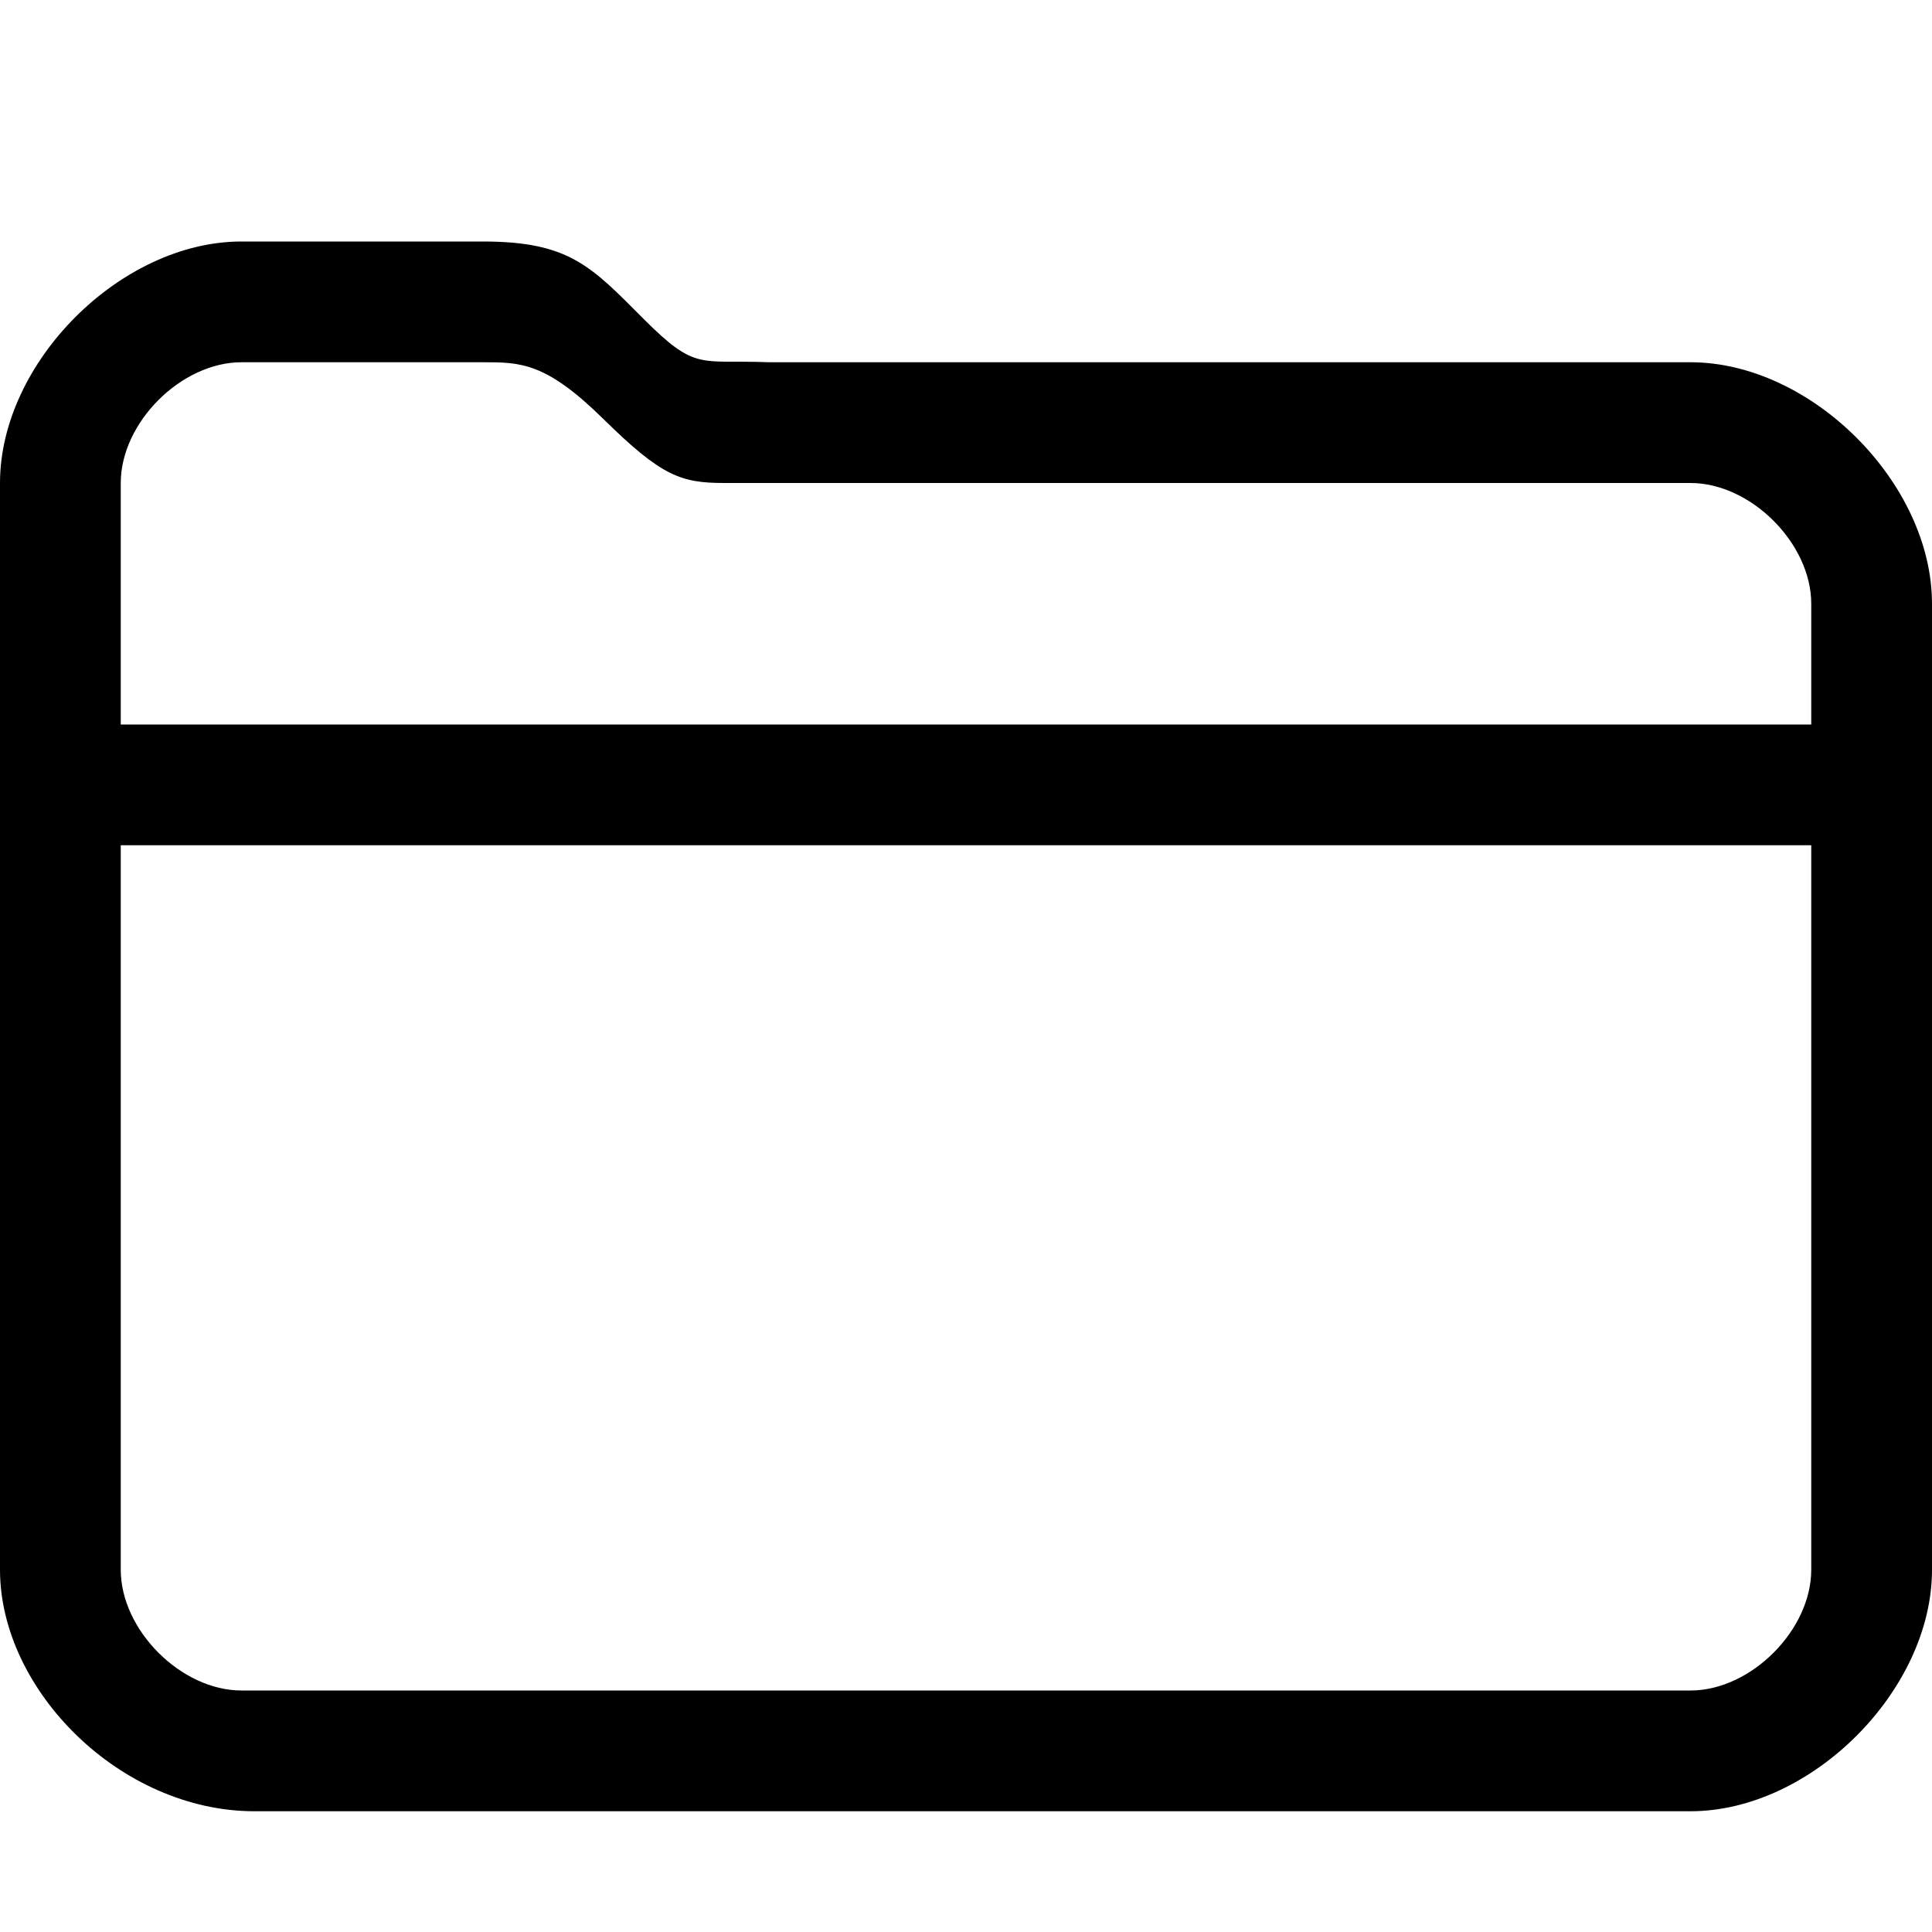
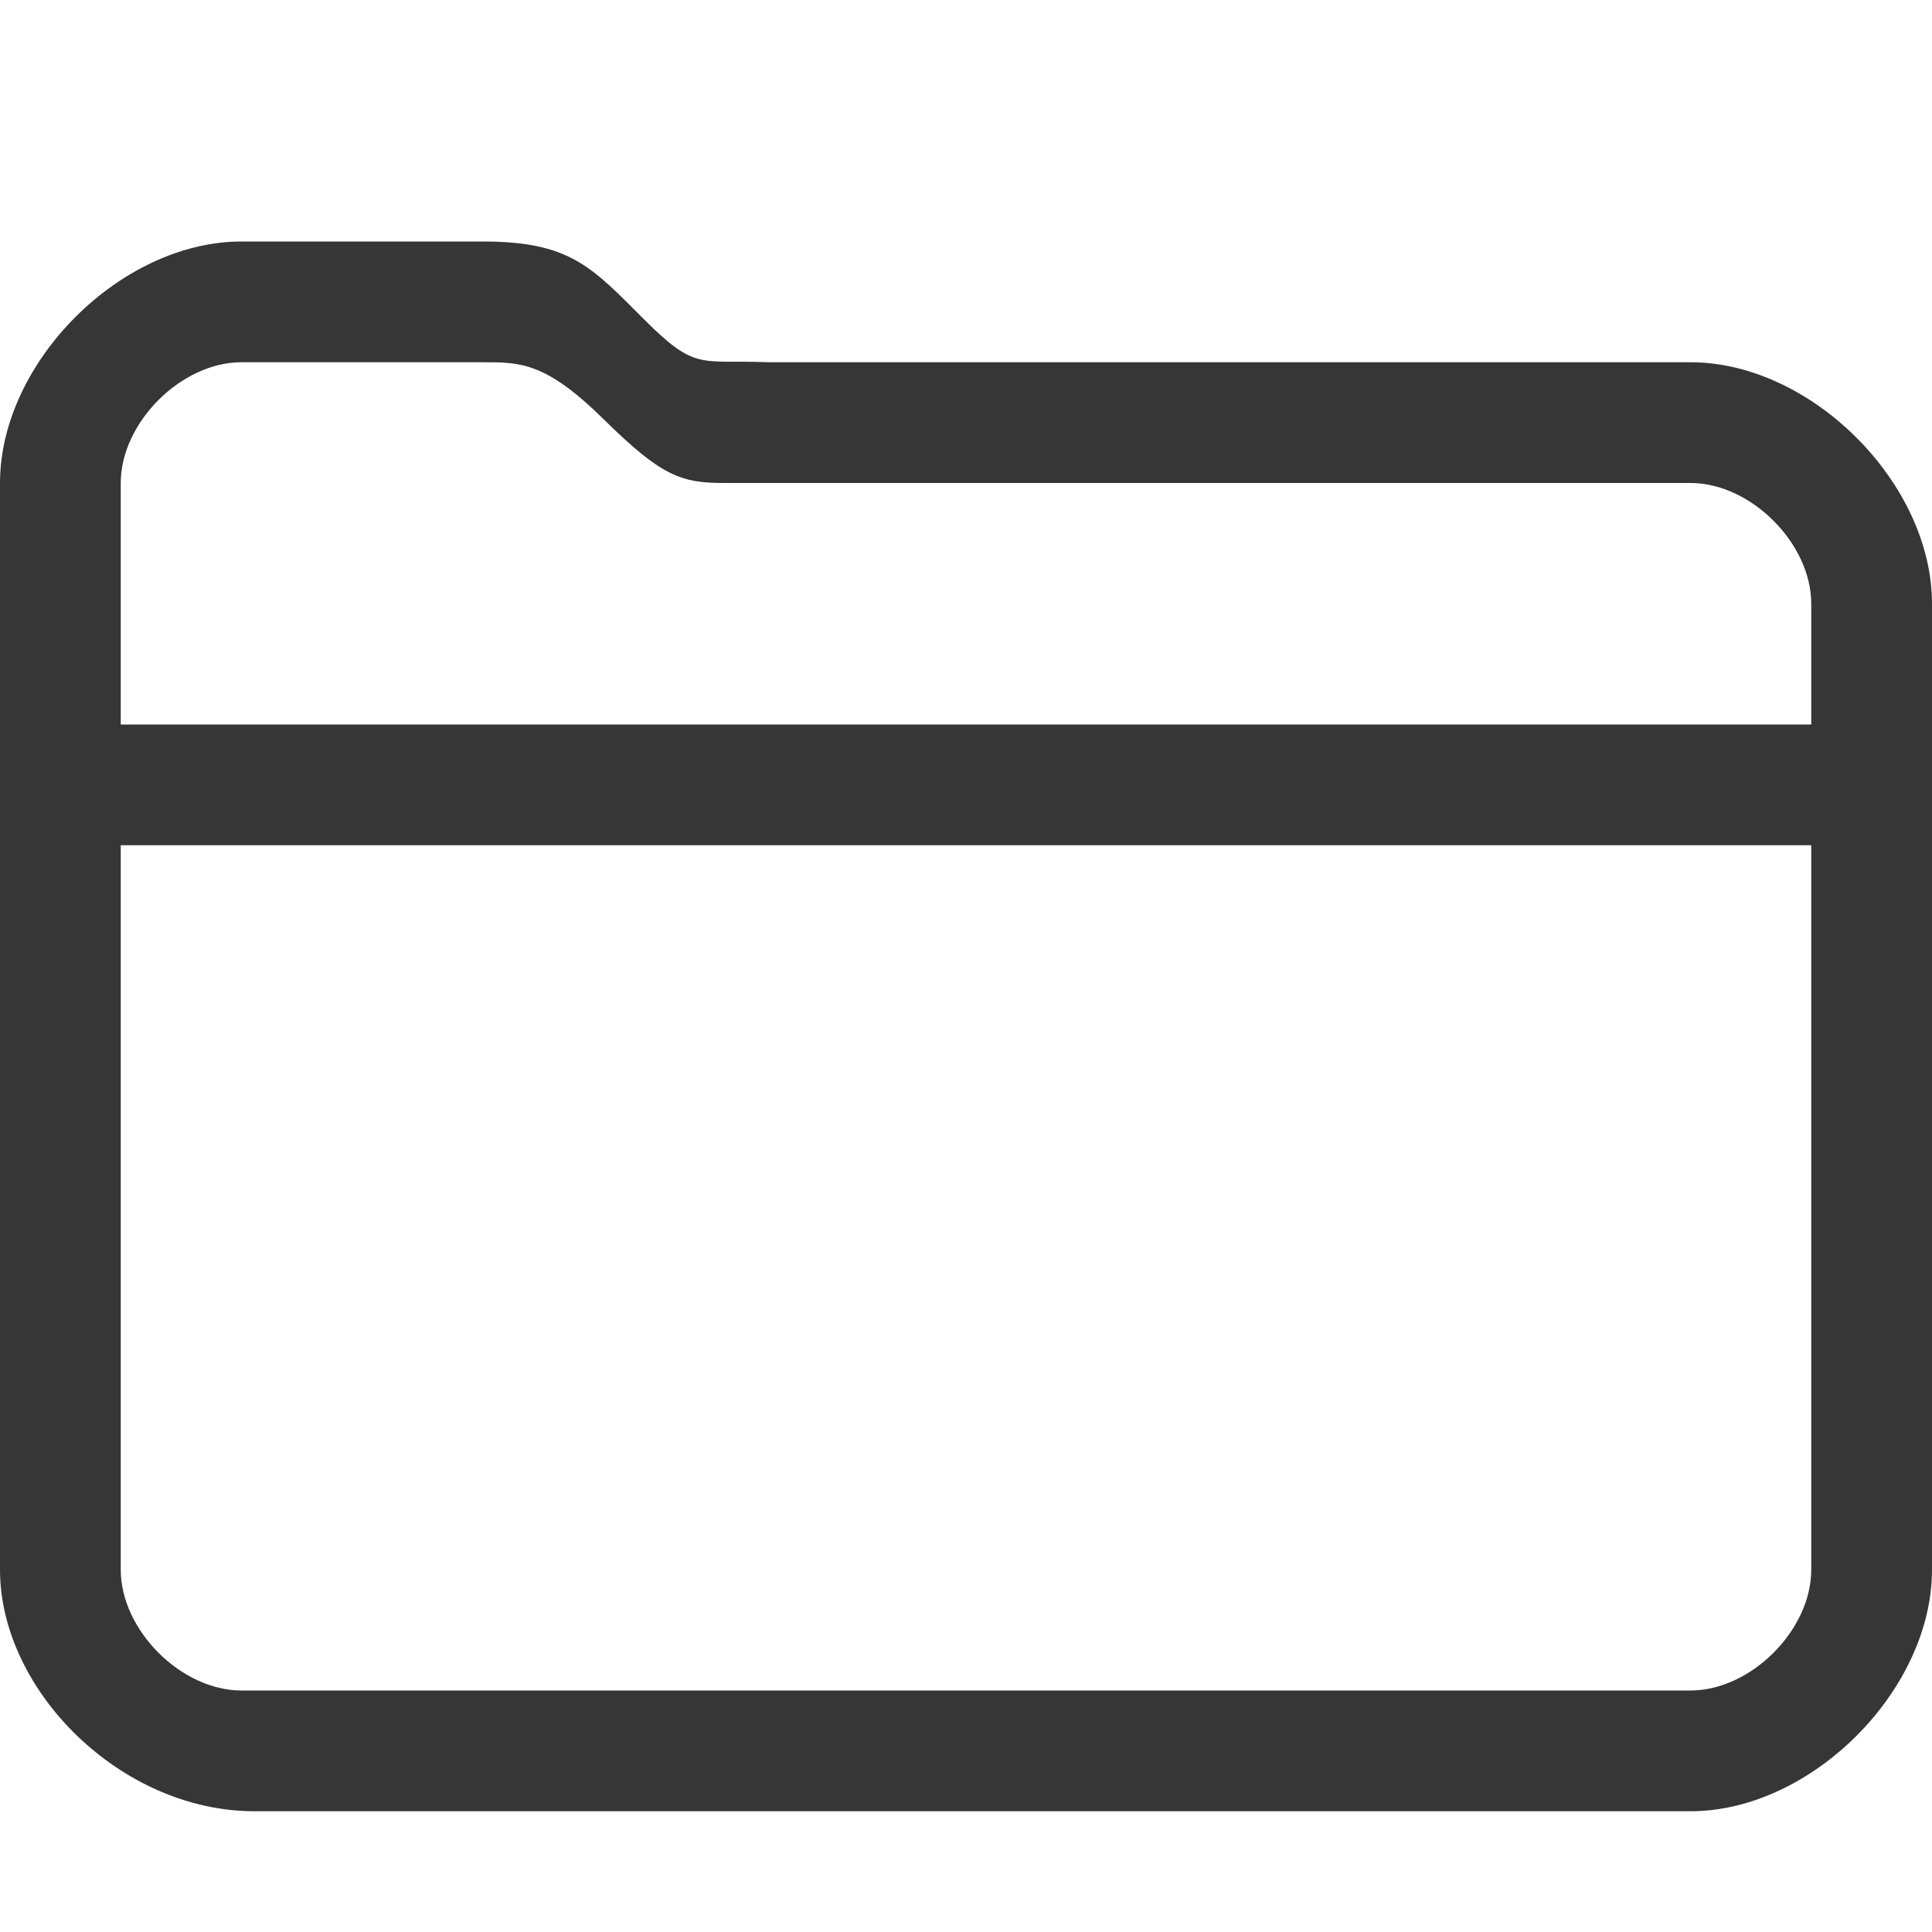
<svg xmlns="http://www.w3.org/2000/svg" width="16" height="16" viewBox="0 0 16 16" fill="none">
  <g id="folder">
-     <path id="Glyph" d="M2 2C1 2 0 3 0 4V13C0 14 1 15 2.108 15H14C15 15 16 14 16 13V5C16 4 15 3 14 3H6.371C5.791 2.977 5.766 3.077 5.332 2.643C4.898 2.209 4.719 2 4 2H2ZM2 3H4C4.311 3 4.52 3 4.998 3.471C5.477 3.942 5.637 4 5.998 4H14C14.5 4 15 4.5 15 5V6H1L1 4C1 3.5 1.5 3 2 3ZM1 7H15V13C15 13.5 14.5 14 14 14H2C1.5 14 1 13.5 1 13V7Z" fill="black" />
+     <path id="Glyph" d="M2 2C1 2 0 3 0 4V13C0 14 1 15 2.108 15H14C15 15 16 14 16 13V5C16 4 15 3 14 3H6.371C5.791 2.977 5.766 3.077 5.332 2.643C4.898 2.209 4.719 2 4 2H2ZM2 3H4C4.311 3 4.52 3 4.998 3.471C5.477 3.942 5.637 4 5.998 4H14C14.5 4 15 4.5 15 5V6H1L1 4C1 3.5 1.5 3 2 3ZM1 7H15V13C15 13.5 14.5 14 14 14H2C1.5 14 1 13.5 1 13V7Z" fill="#363636" />
  </g>
</svg>
